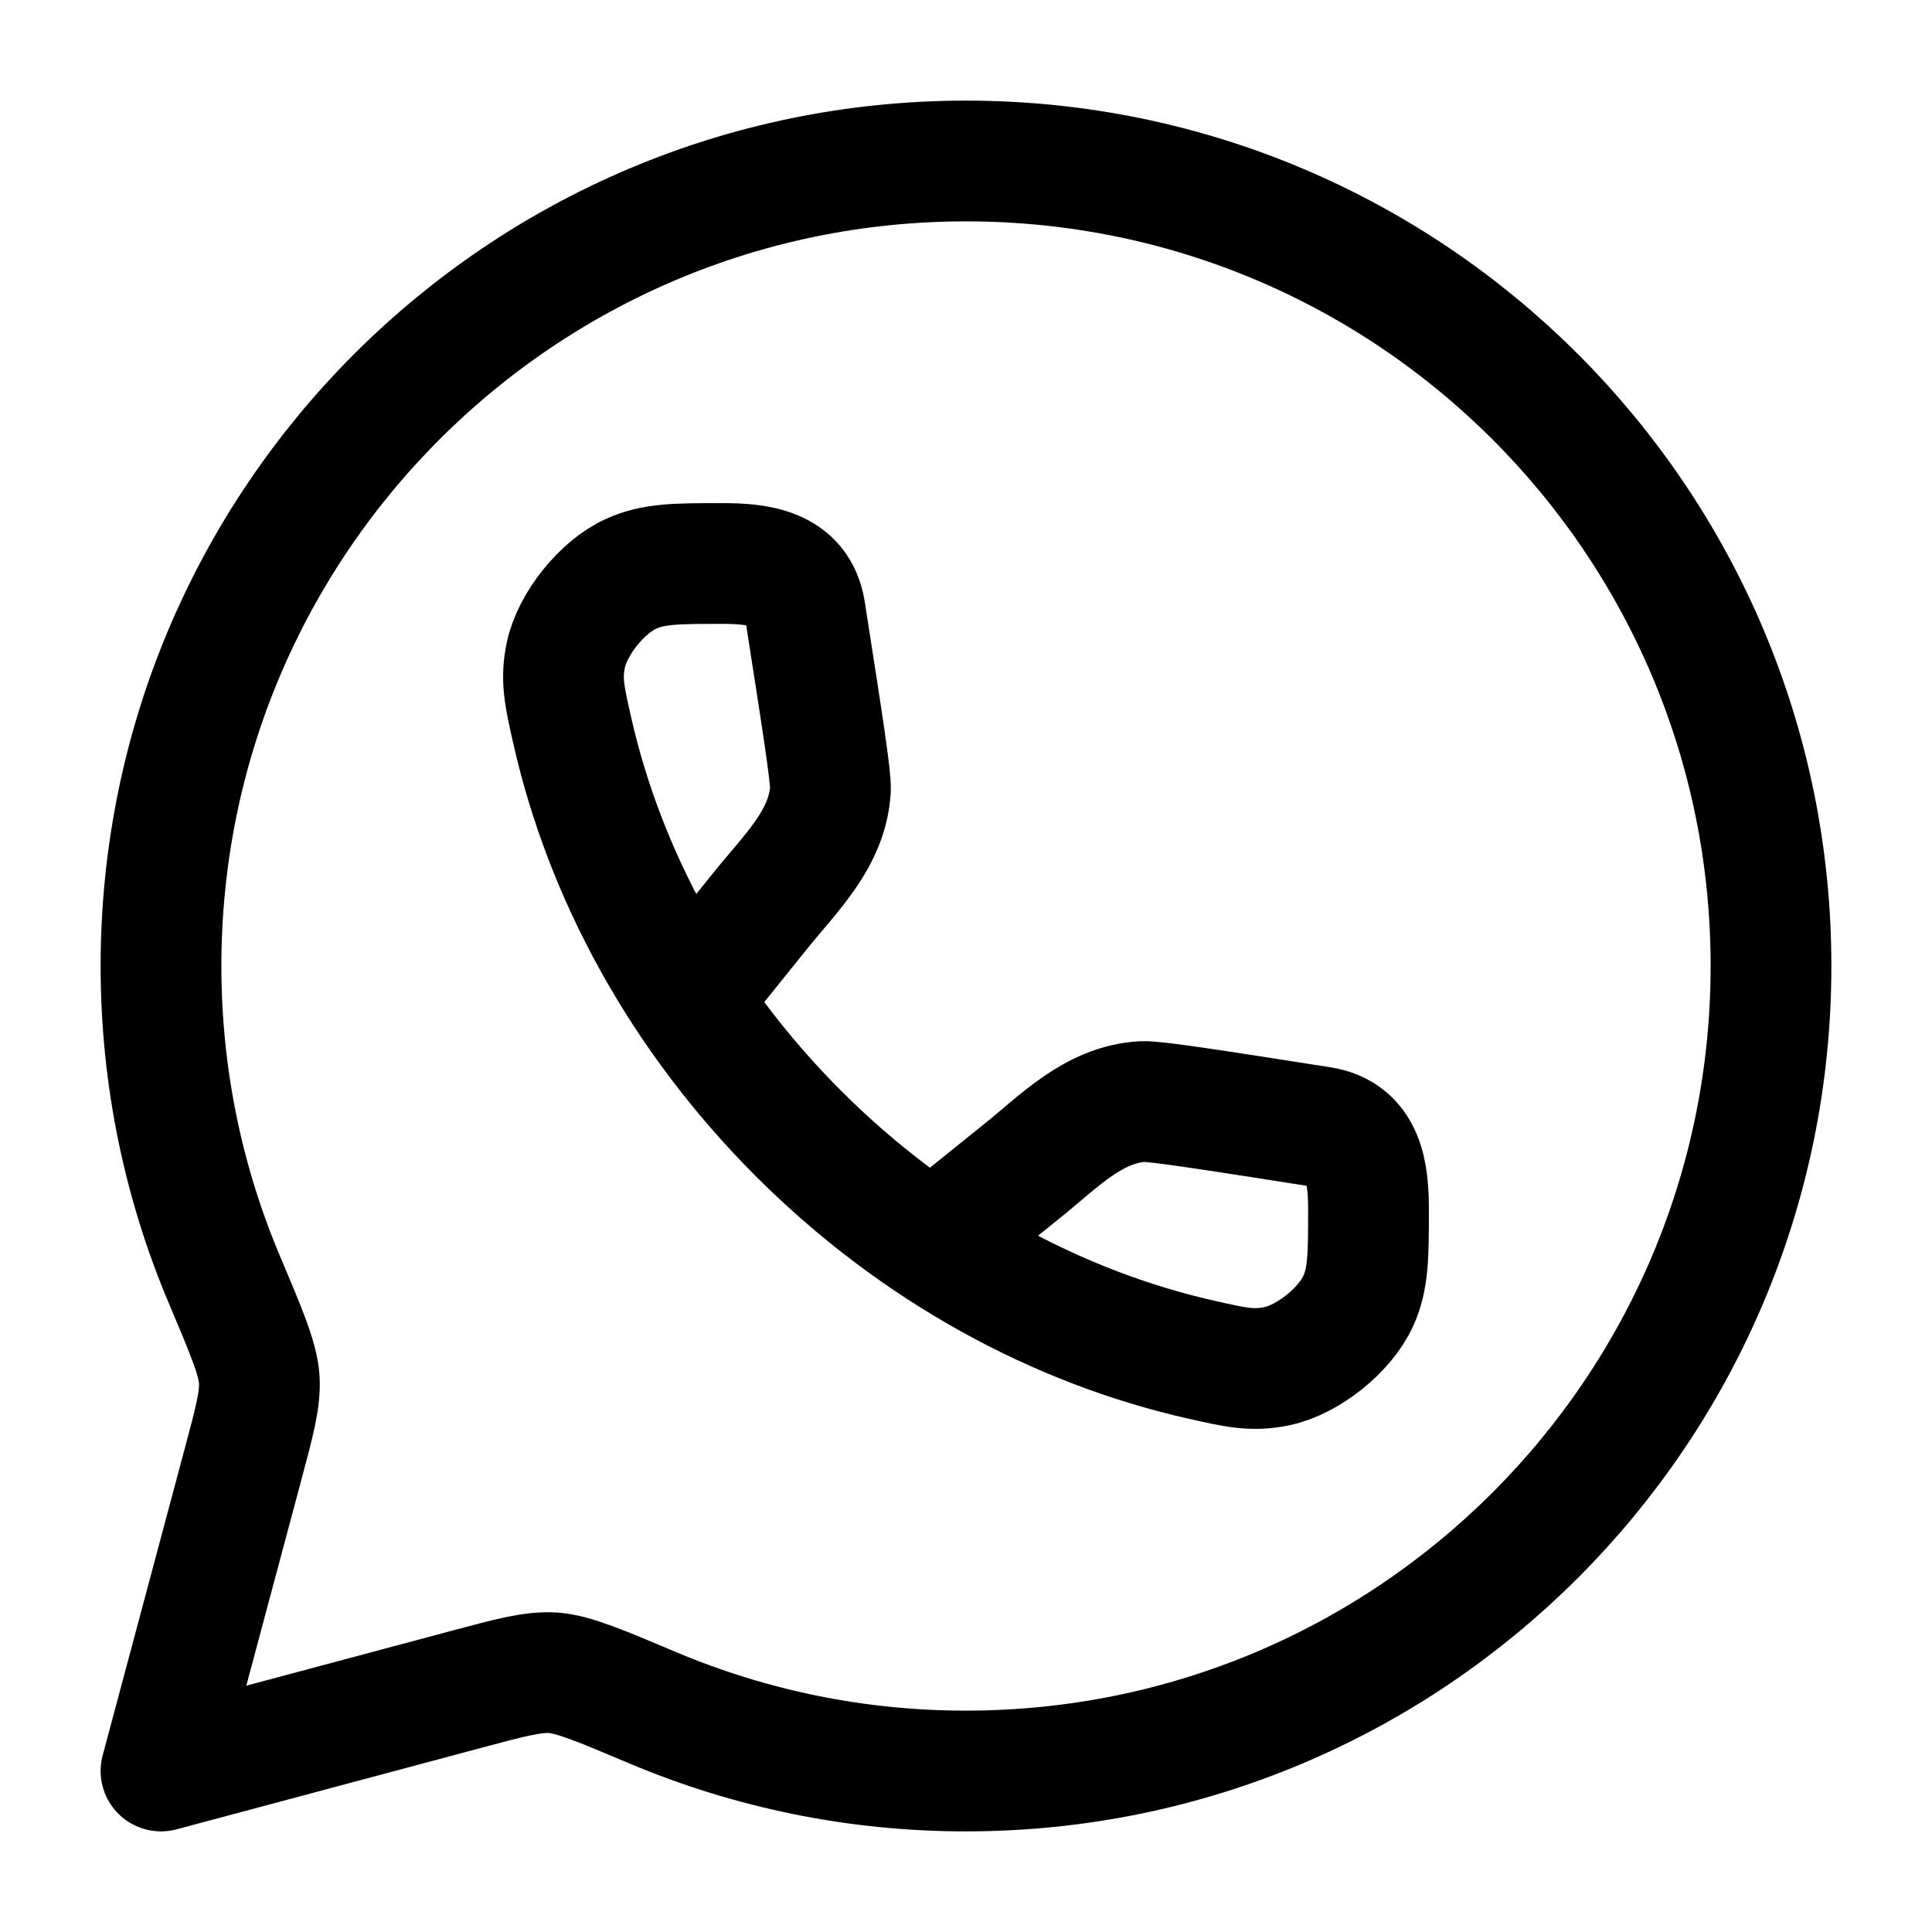
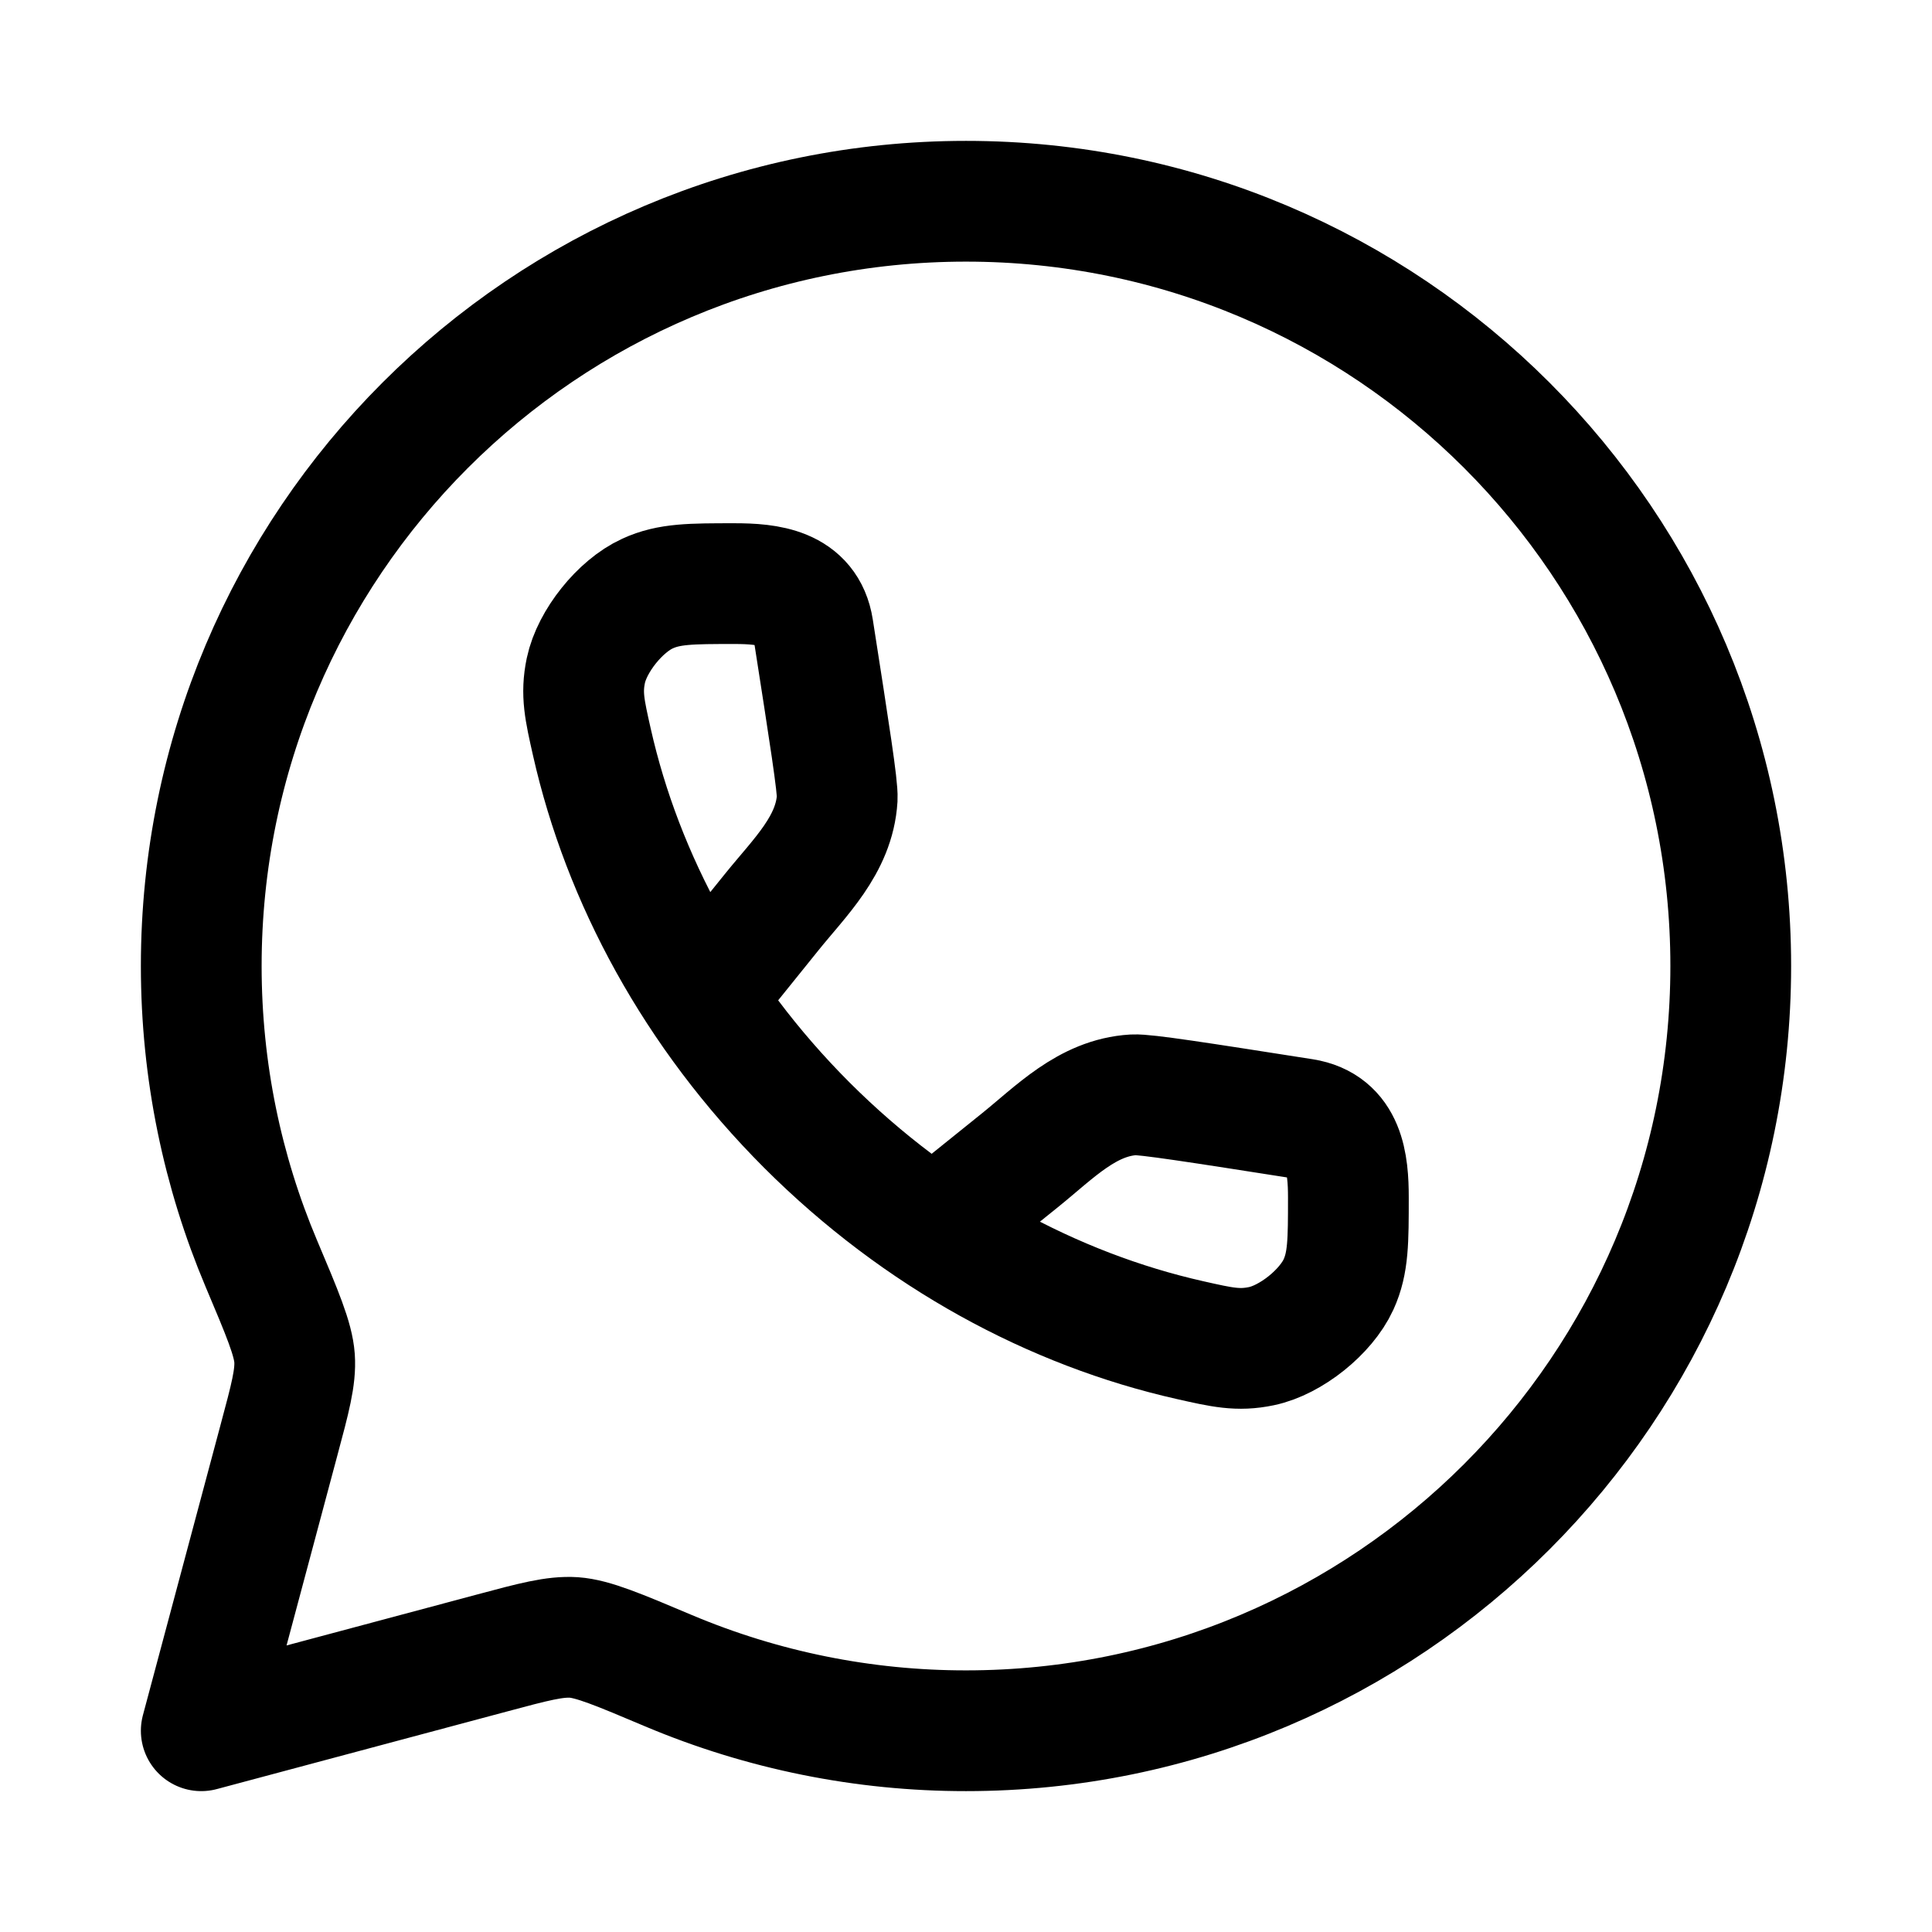
<svg xmlns="http://www.w3.org/2000/svg" width="48" height="48" viewBox="0 0 48 48" fill="none">
-   <path d="M24 44C35.046 44 44 35.046 44 24C44 12.954 35.046 4 24 4C12.954 4 4 12.954 4 24C4 26.758 4.56 29.386 5.568 31.776C6.126 33.096 6.404 33.756 6.44 34.256C6.474 34.756 6.326 35.304 6.032 36.402L4 44L11.598 41.968C12.696 41.674 13.244 41.528 13.744 41.56C14.244 41.596 14.904 41.874 16.224 42.432C18.685 43.469 21.329 44.002 24 44Z" stroke="currentColor" stroke-width="3" stroke-linecap="round" stroke-linejoin="round" />
-   <path d="M17.176 24.754L18.918 22.592C19.652 21.68 20.558 20.832 20.632 19.616C20.648 19.31 20.432 17.934 20.002 15.18C19.832 14.098 18.82 14 17.946 14C16.806 14 16.236 14 15.67 14.26C14.954 14.586 14.22 15.504 14.058 16.274C13.93 16.884 14.026 17.304 14.216 18.144C15.02 21.71 16.91 25.232 19.838 28.162C22.768 31.09 26.29 32.98 29.858 33.784C30.698 33.974 31.116 34.07 31.726 33.942C32.496 33.782 33.414 33.046 33.742 32.33C34 31.764 34 31.194 34 30.054C34 29.178 33.902 28.168 32.82 27.998C30.066 27.566 28.69 27.352 28.384 27.368C27.17 27.44 26.32 28.348 25.408 29.082L23.246 30.822" stroke="currentColor" stroke-width="3" stroke-linecap="round" stroke-linejoin="round" />
+   <path d="M24 43C34.494 43 43 34.494 43 24C43 13.506 34.494 5 24 5C13.506 5 5 13.506 5 24C5 26.62 5.532 29.117 6.49 31.387C7.02 32.641 7.284 33.268 7.318 33.743C7.35 34.218 7.21 34.739 6.93 35.782L5 43L12.218 41.07C13.261 40.79 13.782 40.652 14.257 40.682C14.732 40.716 15.359 40.98 16.613 41.51C18.951 42.495 21.463 43.002 24 43Z" stroke="currentColor" stroke-width="3" stroke-linecap="round" stroke-linejoin="round" />
+   <path d="M17.517 24.716L19.172 22.662C19.869 21.796 20.73 20.99 20.8 19.835C20.816 19.544 20.61 18.237 20.202 15.621C20.041 14.593 19.079 14.5 18.249 14.5C17.166 14.5 16.624 14.5 16.087 14.747C15.406 15.057 14.709 15.929 14.555 16.66C14.434 17.24 14.525 17.639 14.705 18.437C15.469 21.825 17.265 25.17 20.046 27.954C22.83 30.735 26.176 32.531 29.565 33.295C30.363 33.475 30.76 33.566 31.34 33.445C32.071 33.293 32.943 32.594 33.255 31.913C33.5 31.376 33.5 30.834 33.5 29.751C33.5 28.919 33.407 27.96 32.379 27.798C29.763 27.388 28.456 27.184 28.165 27.2C27.012 27.268 26.204 28.131 25.338 28.828L23.284 30.481" stroke="currentColor" stroke-width="3" stroke-linecap="round" stroke-linejoin="round" />
</svg>
